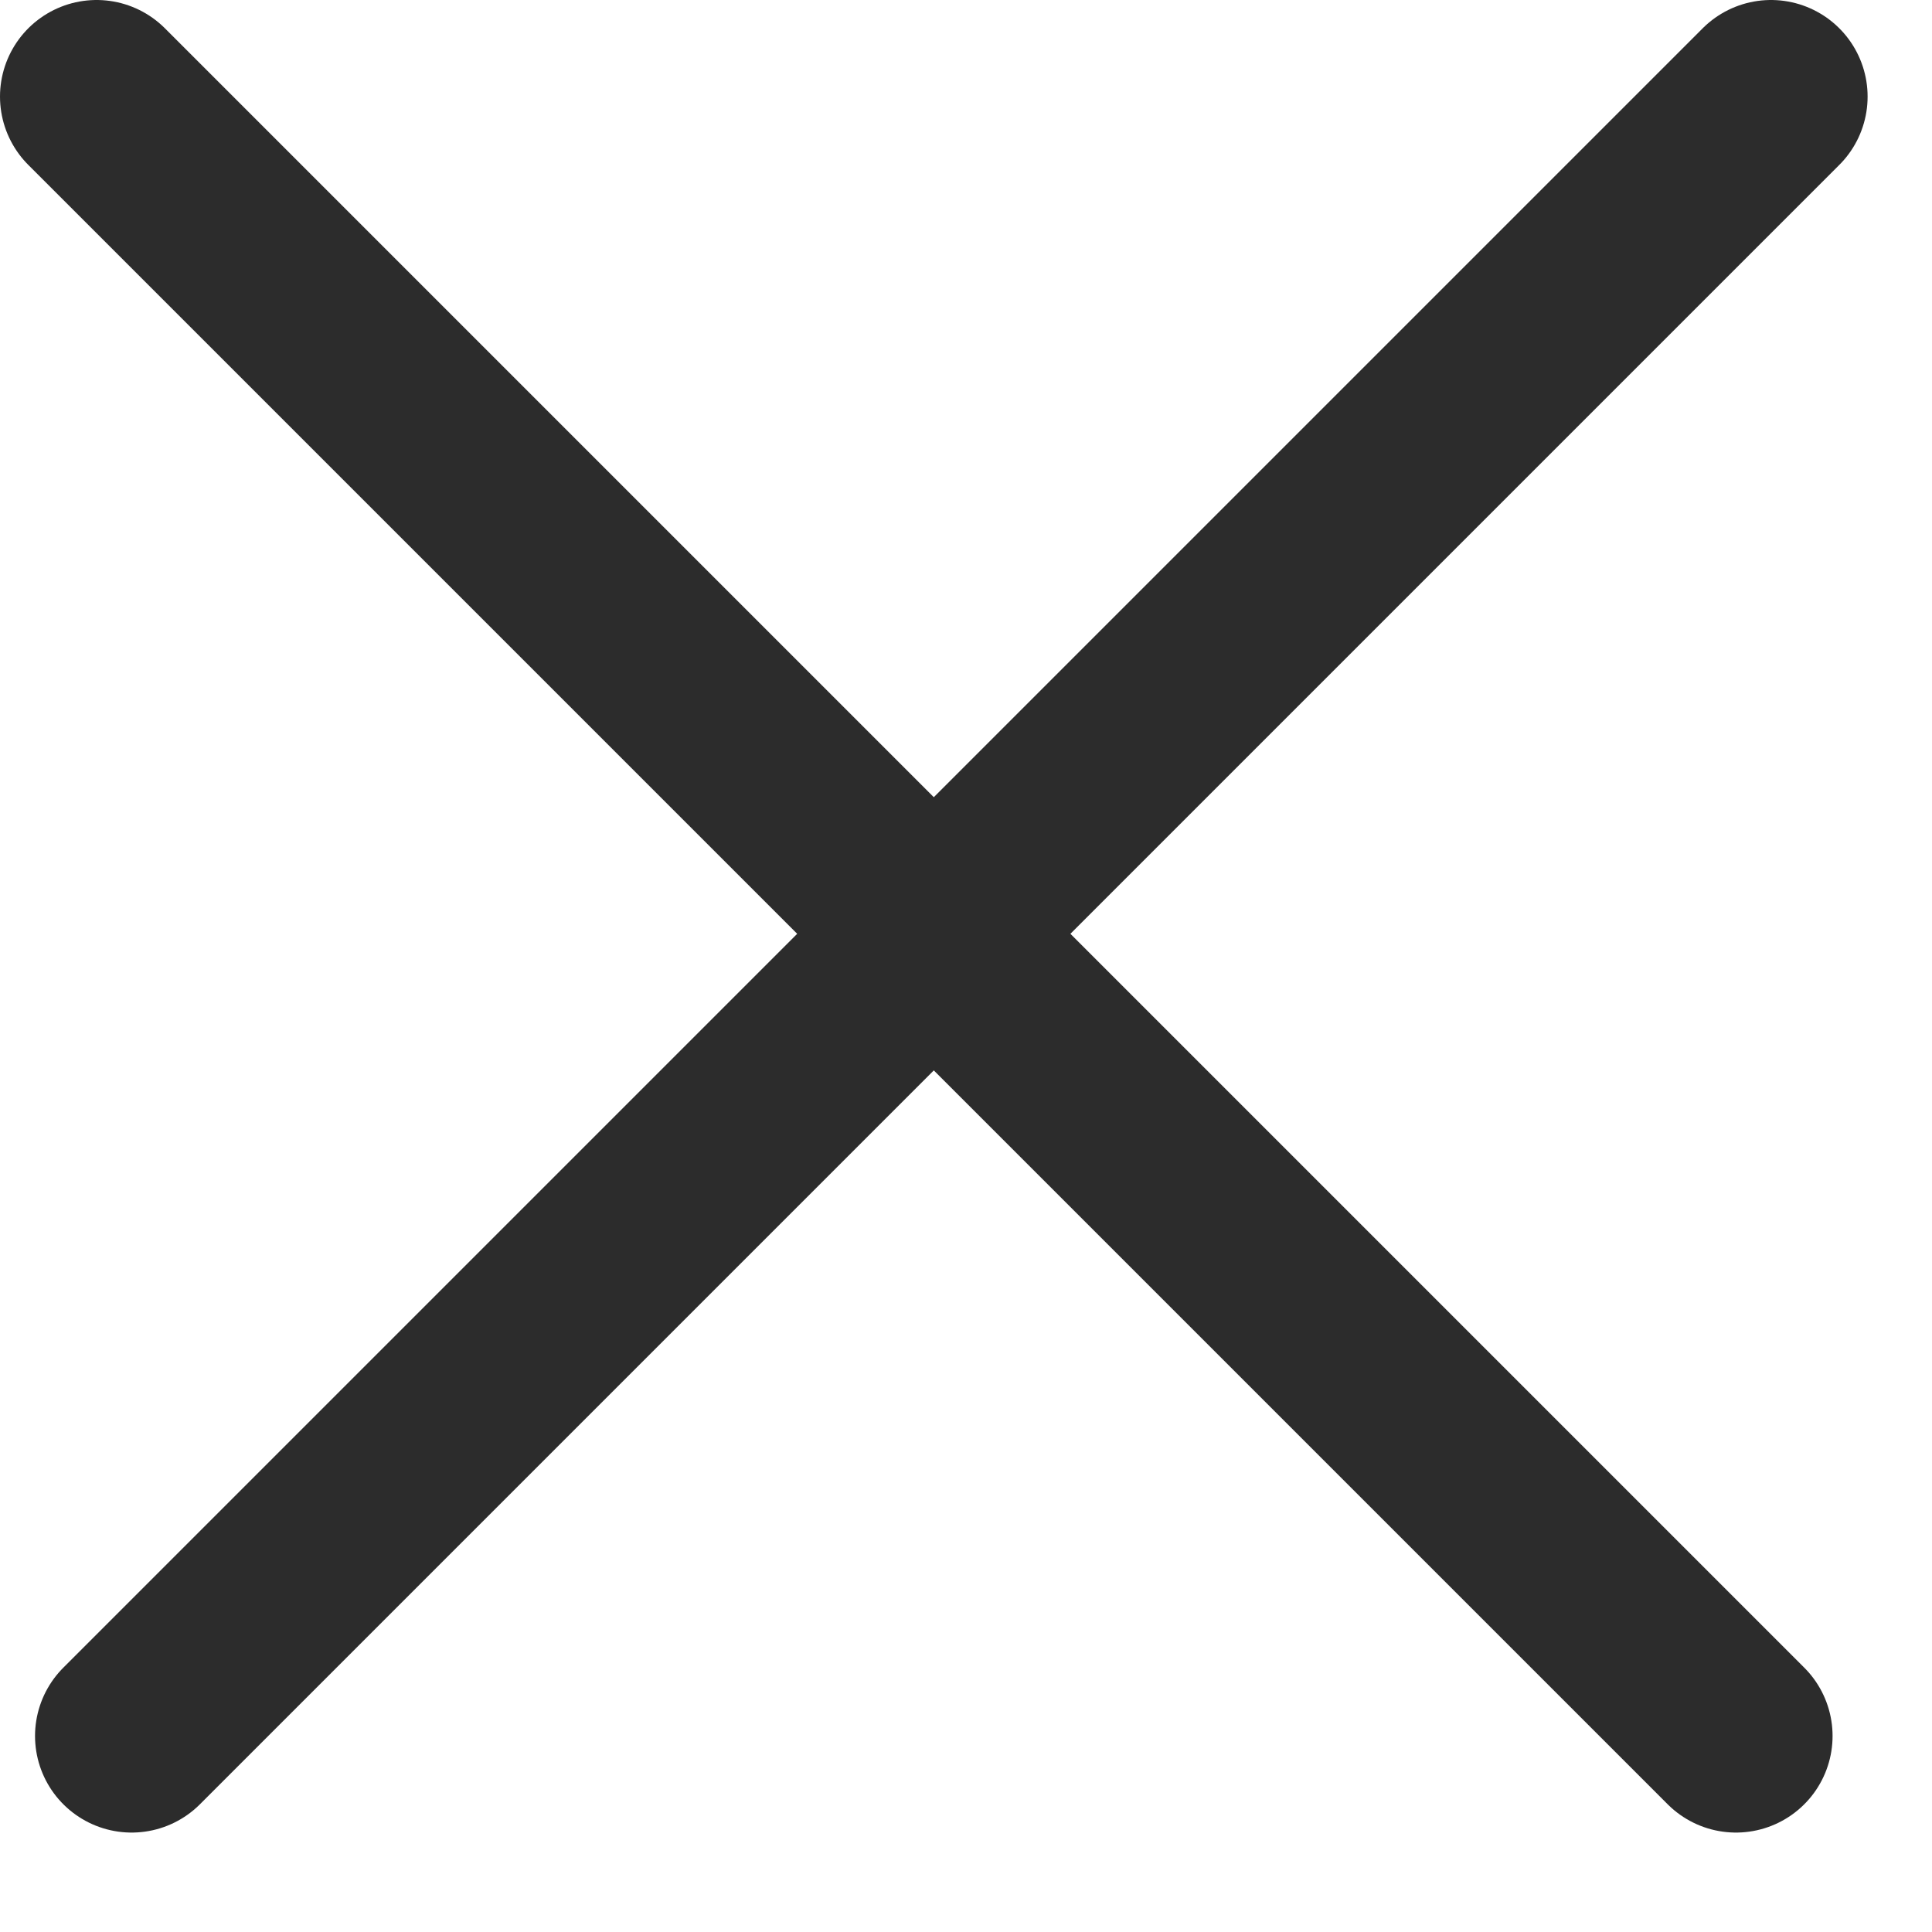
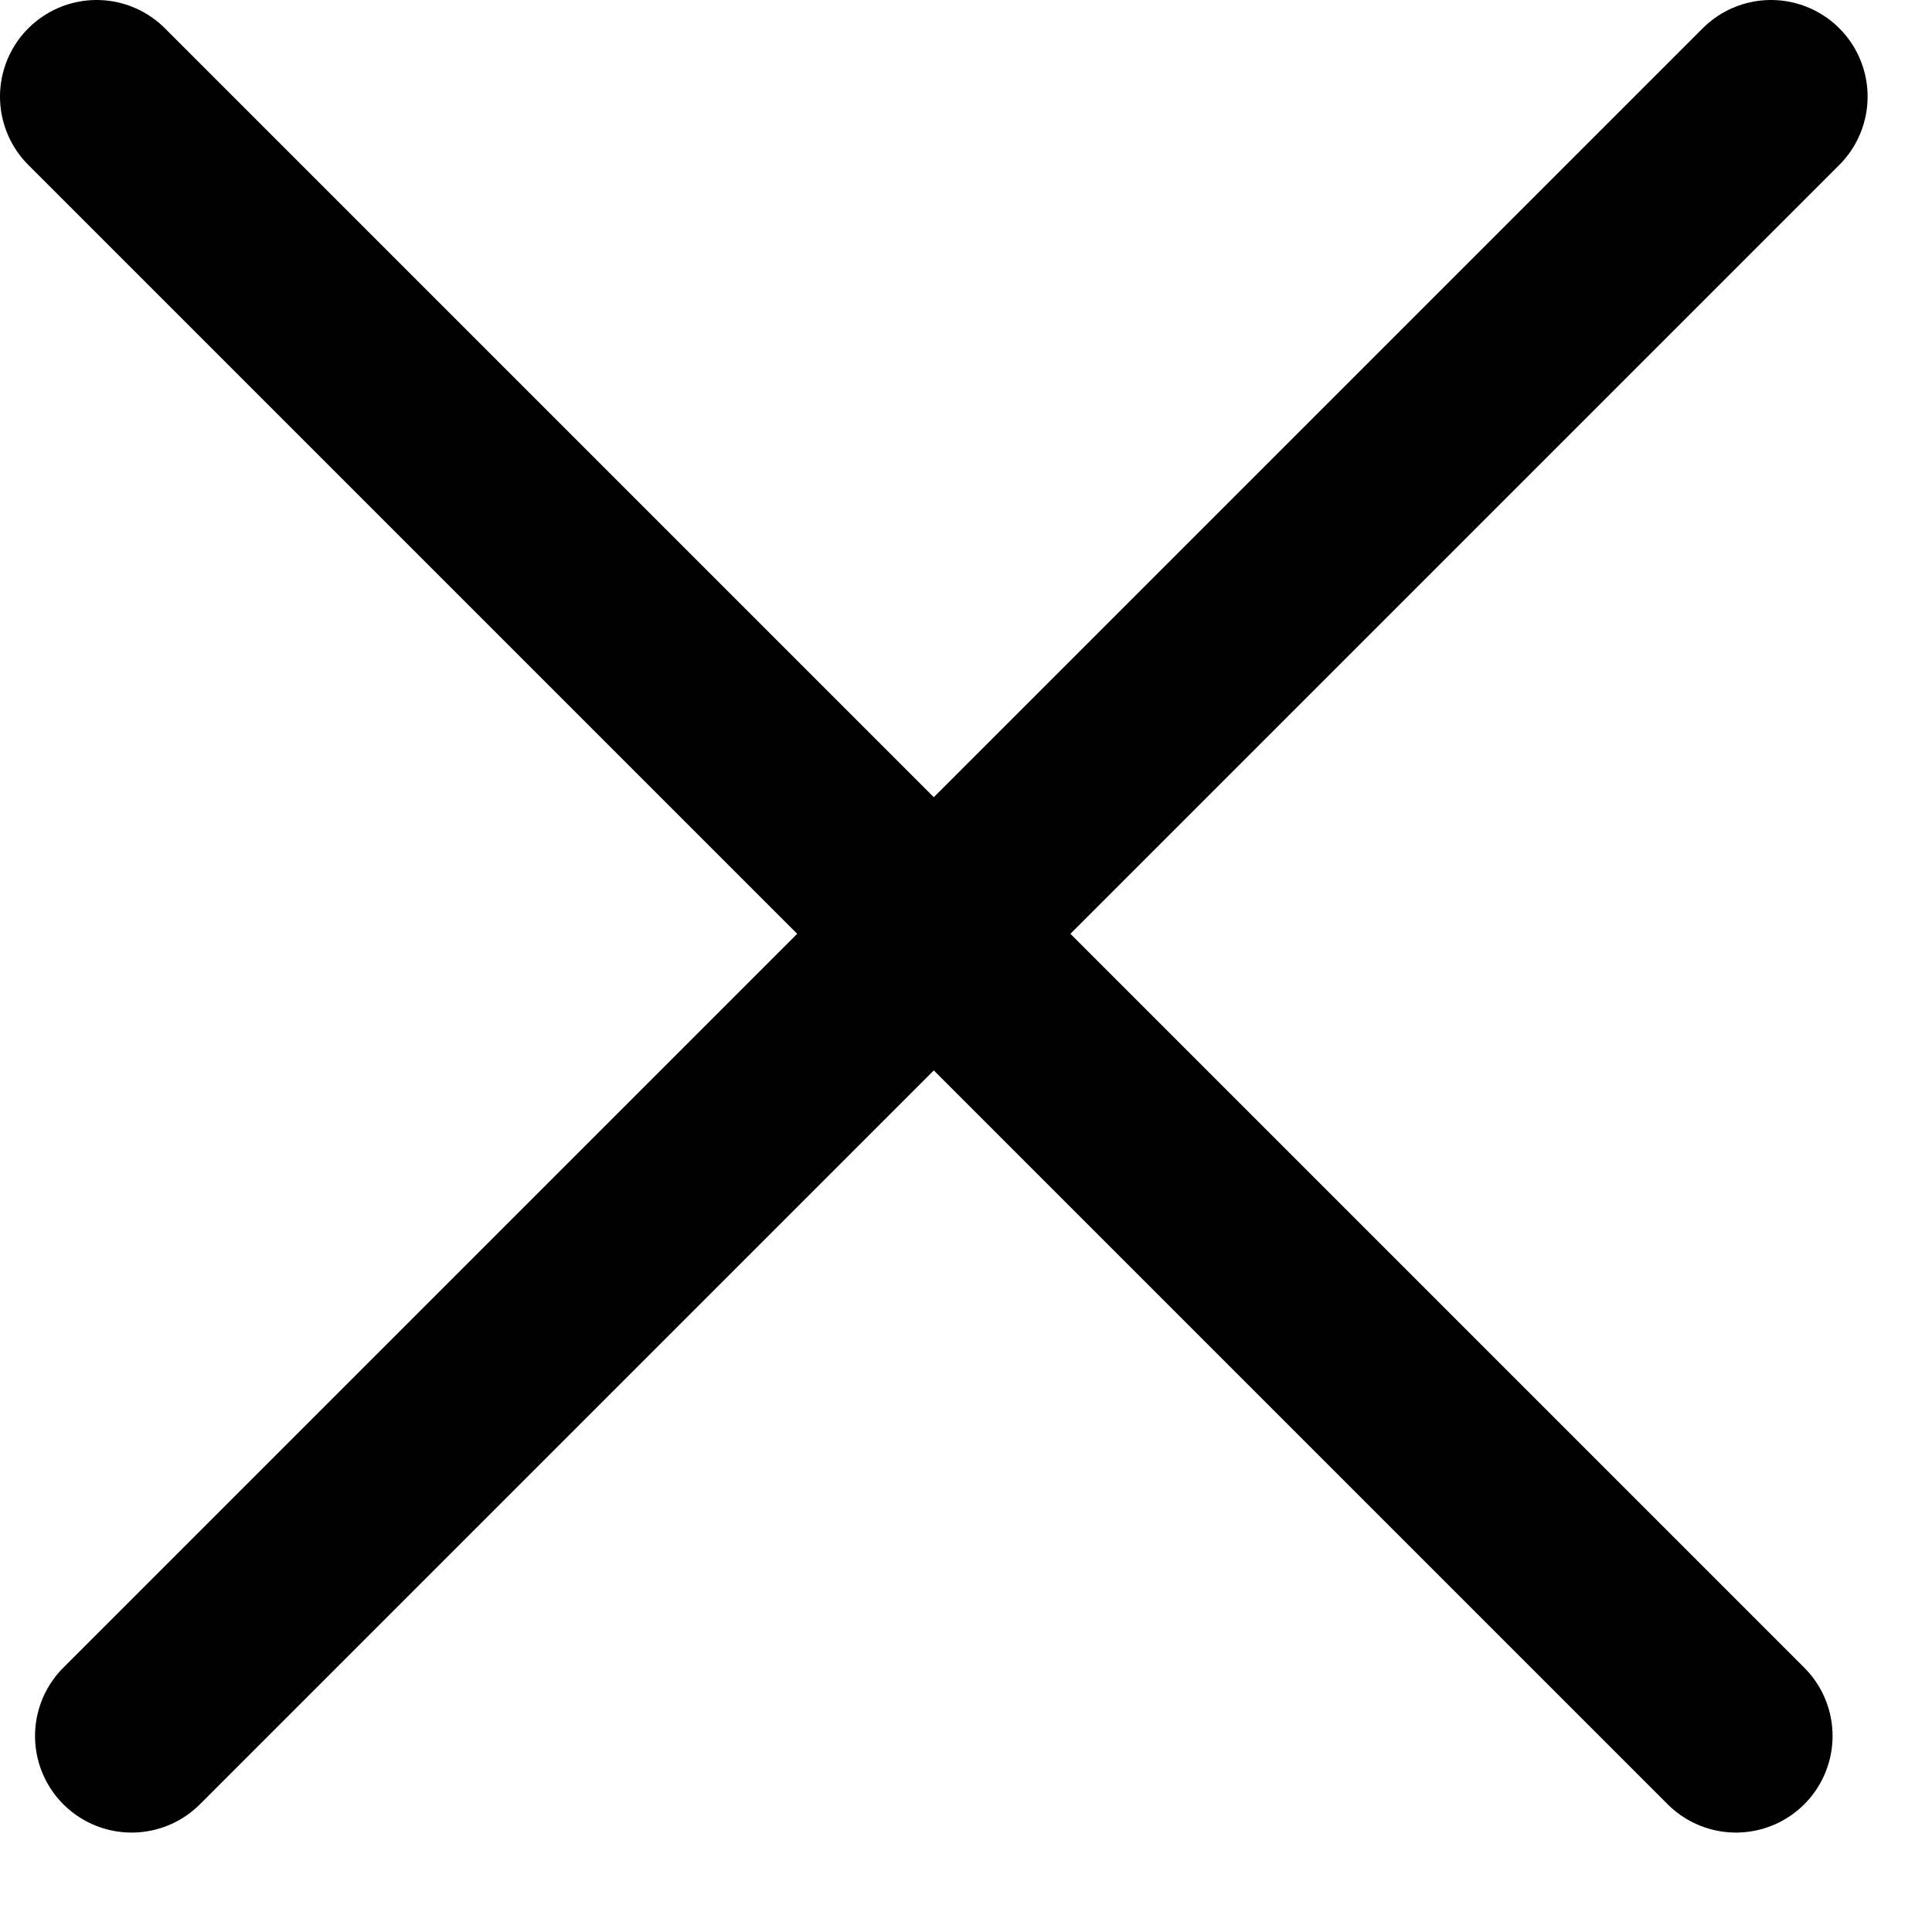
<svg xmlns="http://www.w3.org/2000/svg" width="15" height="15" viewBox="0 0 15 15" fill="none">
-   <path d="M0.75 0.75L13.478 13.478" stroke="#2C2C2C" stroke-width="1.5" stroke-linecap="round" />
-   <path d="M13.75 0.75L1.022 13.478" stroke="#2C2C2C" stroke-width="1.5" stroke-linecap="round" />
+   <path d="M0.75 0.75L13.478 13.478" stroke="currentColor" stroke-width="1.5" stroke-linecap="round" />
+   <path d="M13.75 0.75L1.022 13.478" stroke="currentColor" stroke-width="1.5" stroke-linecap="round" />
</svg>
